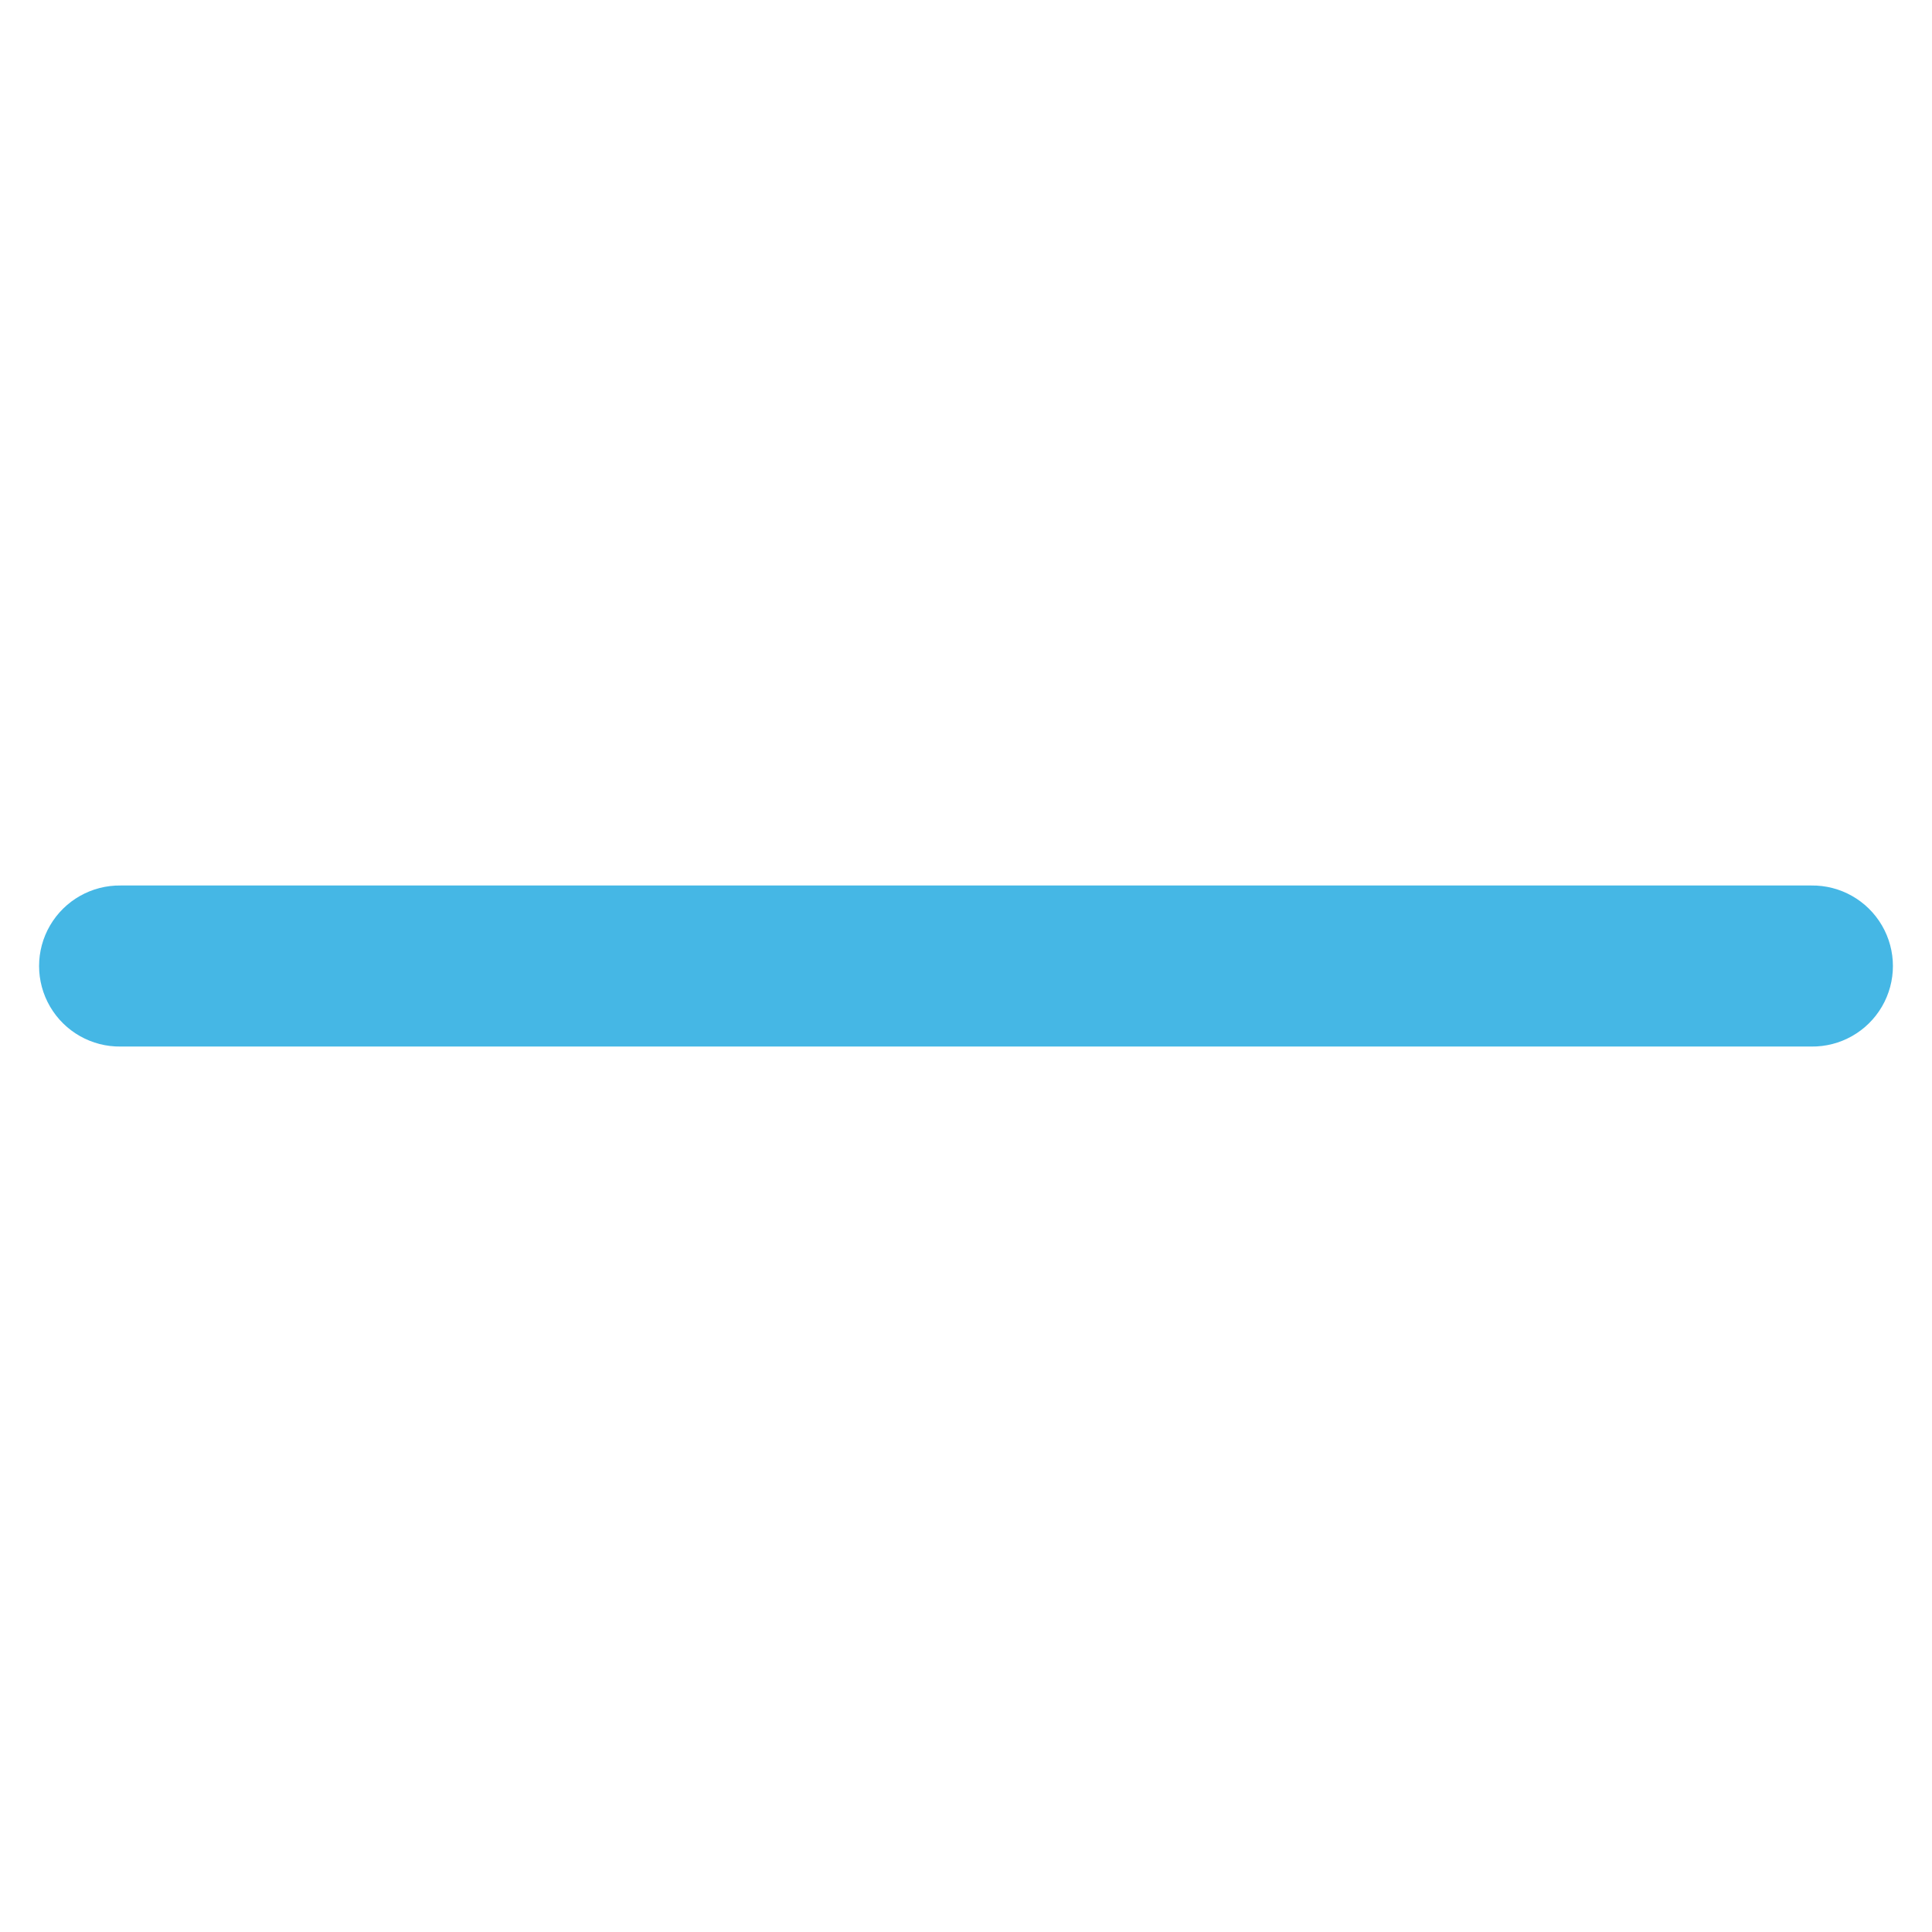
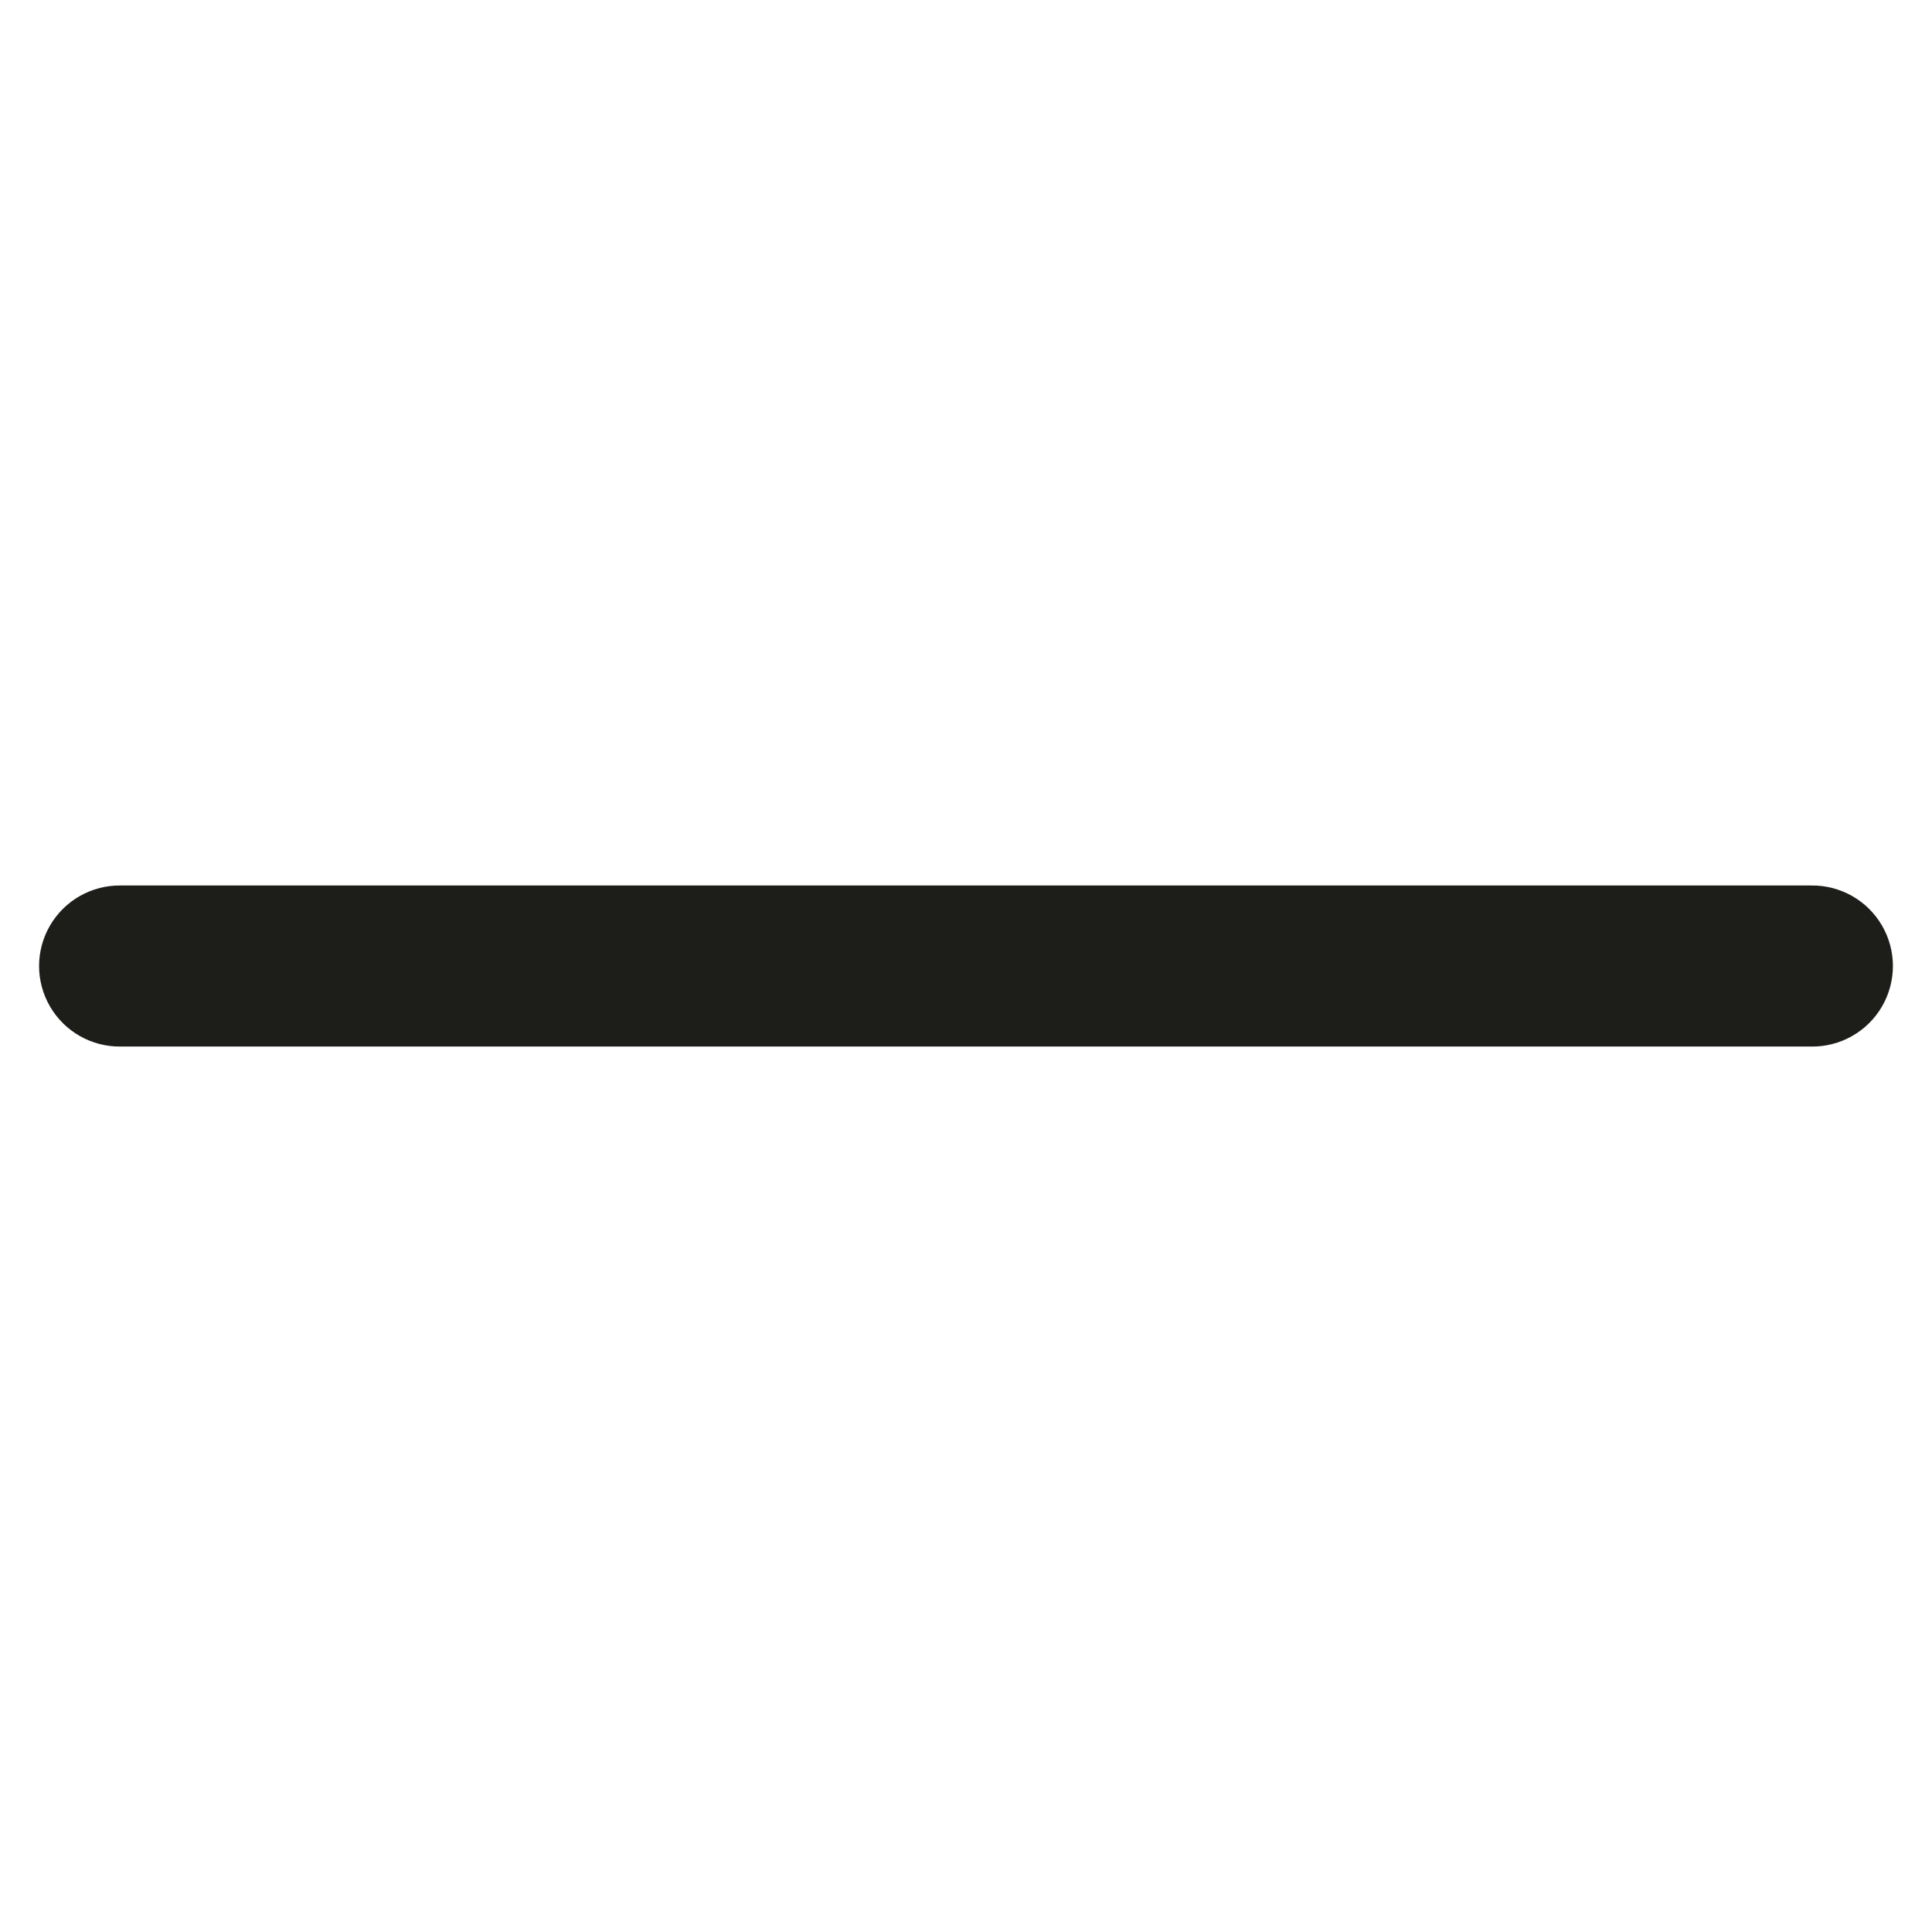
<svg xmlns="http://www.w3.org/2000/svg" viewBox="0,0,256,256" width="48px" height="48px">
-   <g fill="#45b7e5" fill-rule="nonzero" stroke="none" stroke-width="1" stroke-linecap="butt" stroke-linejoin="miter" stroke-miterlimit="10" stroke-dasharray="" stroke-dashoffset="0" font-family="none" font-weight="none" font-size="none" text-anchor="none" style="mix-blend-mode: normal">
+   <g fill="#1d1e1a" fill-rule="nonzero" stroke="none" stroke-width="1" stroke-linecap="butt" stroke-linejoin="miter" stroke-miterlimit="10" stroke-dasharray="" stroke-dashoffset="0" font-family="none" font-weight="none" font-size="none" text-anchor="none" style="mix-blend-mode: normal">
    <g transform="scale(5.33333,5.33333)">
      <path d="M3,22c-0.721,-0.01 -1.392,0.369 -1.756,0.992c-0.364,0.623 -0.364,1.394 0,2.017c0.364,0.623 1.034,1.002 1.756,0.992h42c0.721,0.01 1.392,-0.369 1.756,-0.992c0.364,-0.623 0.364,-1.394 0,-2.017c-0.364,-0.623 -1.034,-1.002 -1.756,-0.992z" />
    </g>
  </g>
</svg>
